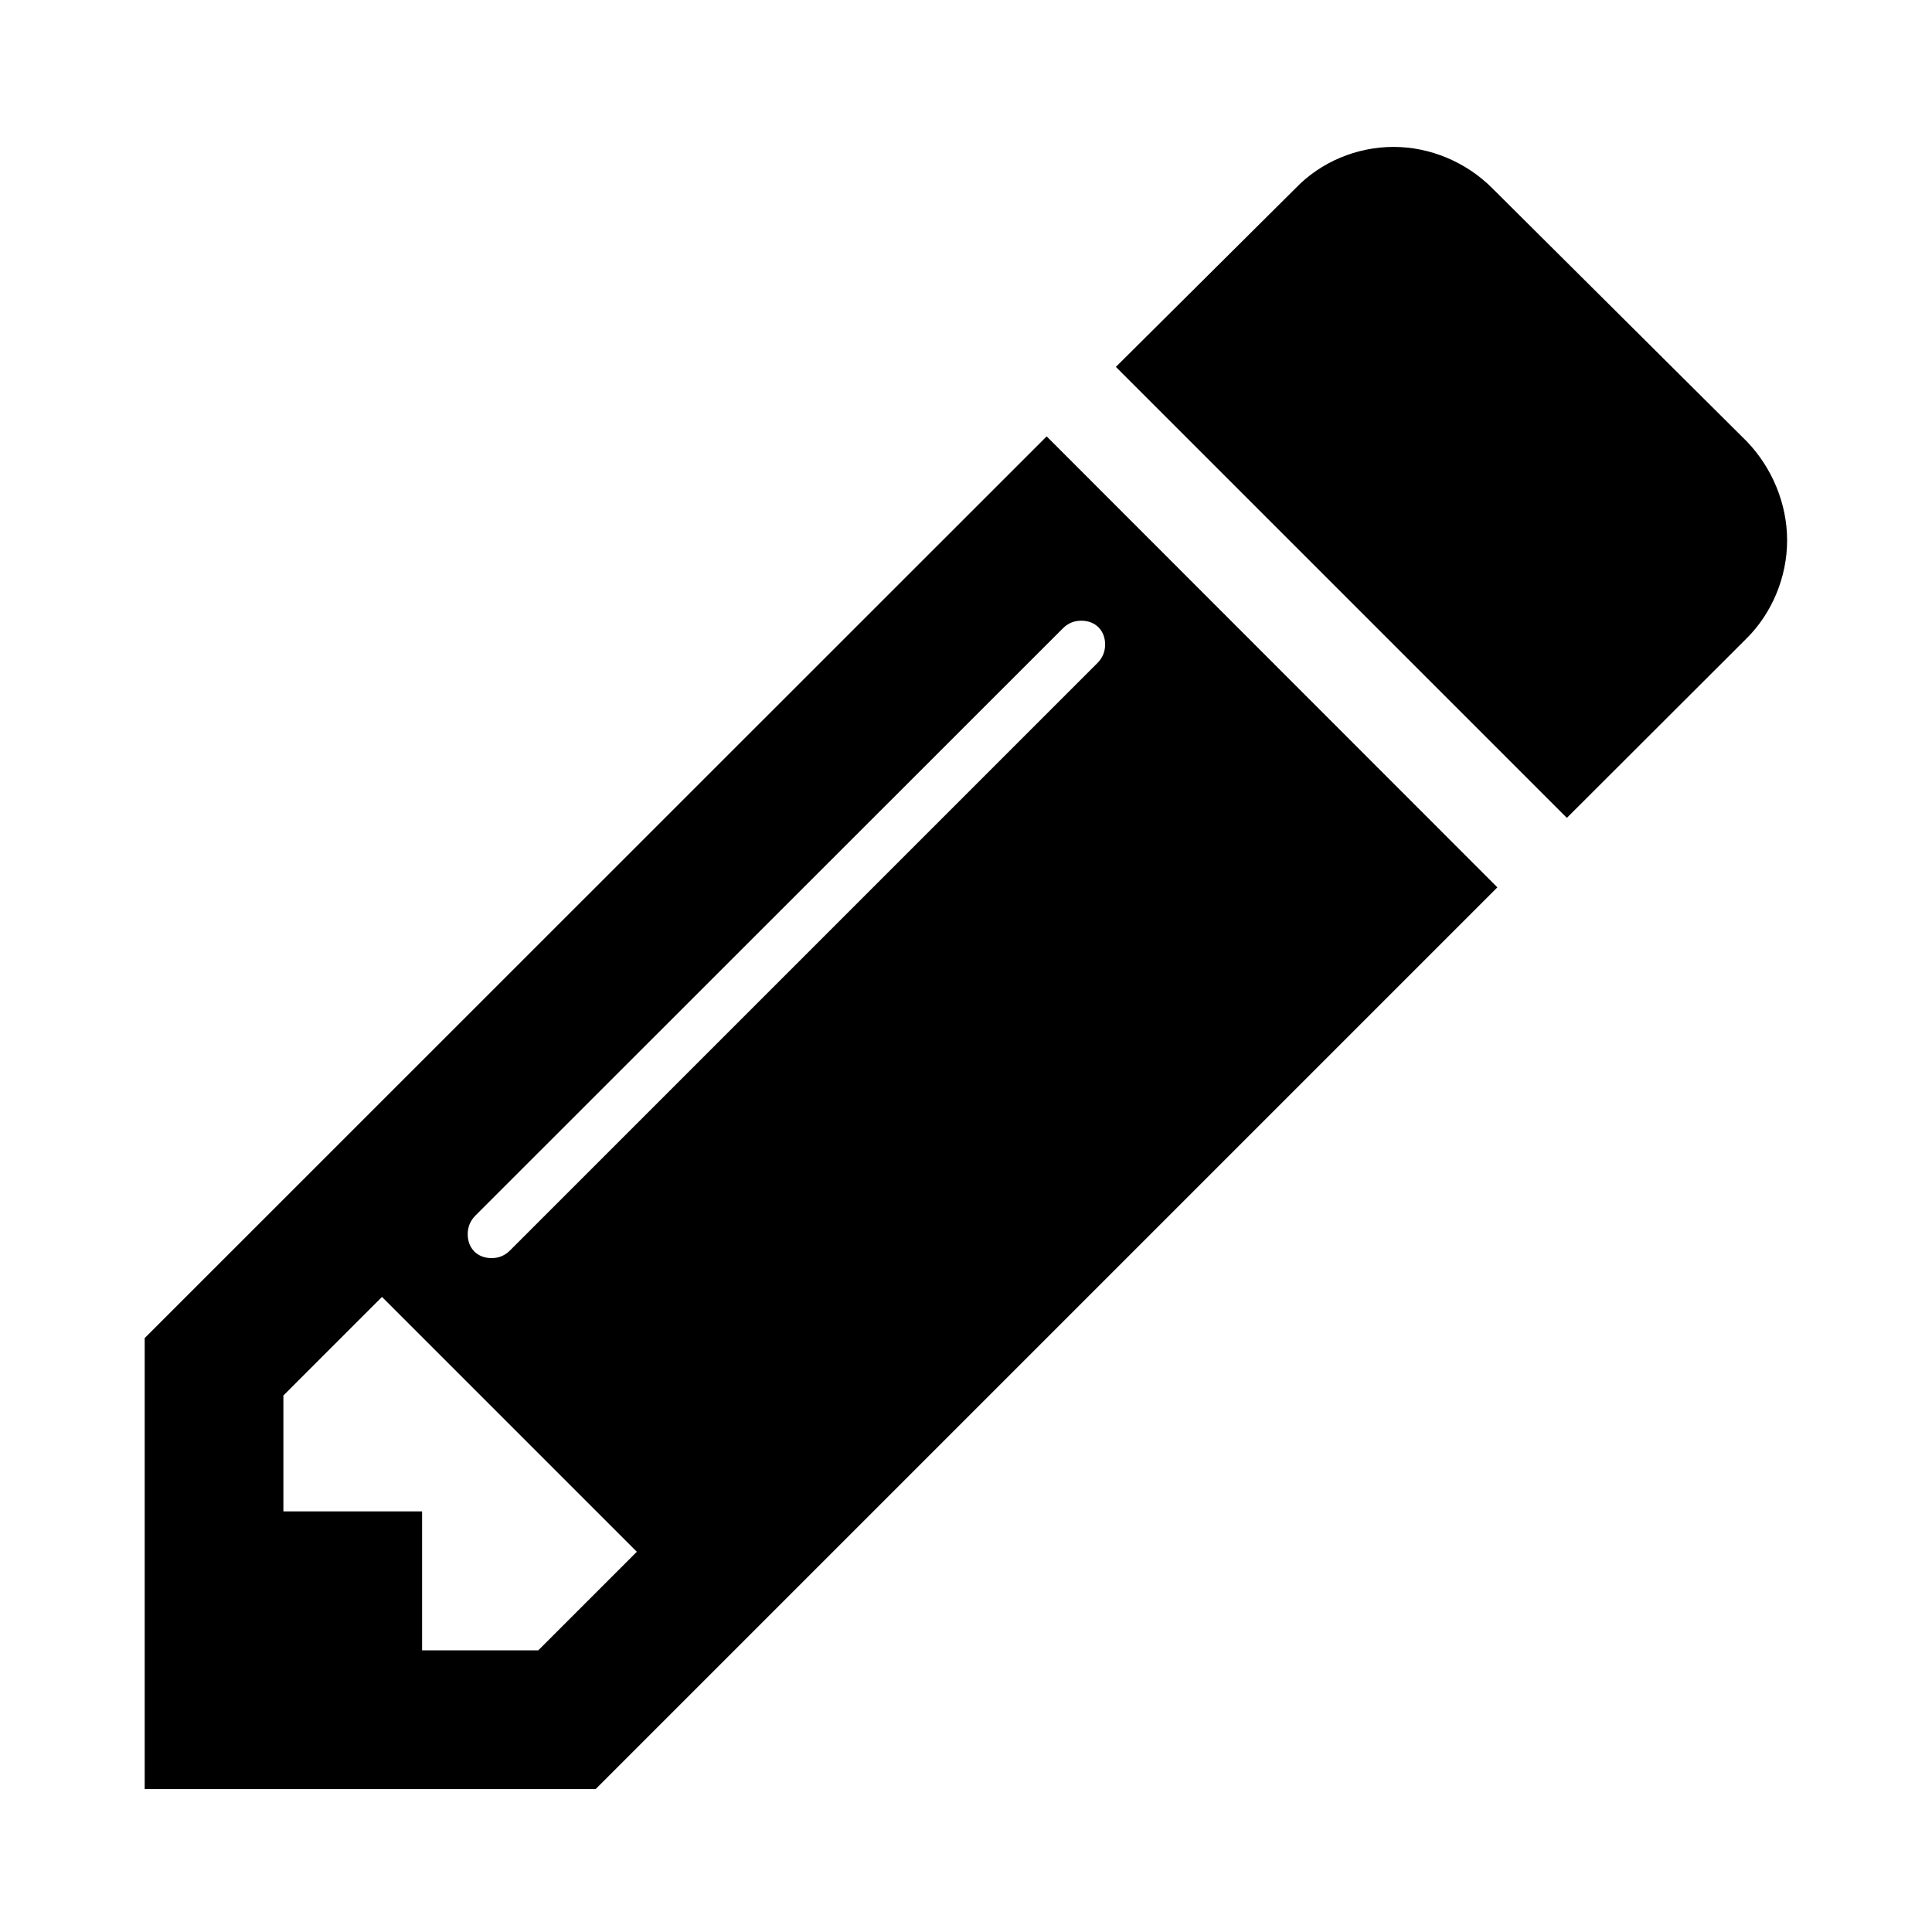
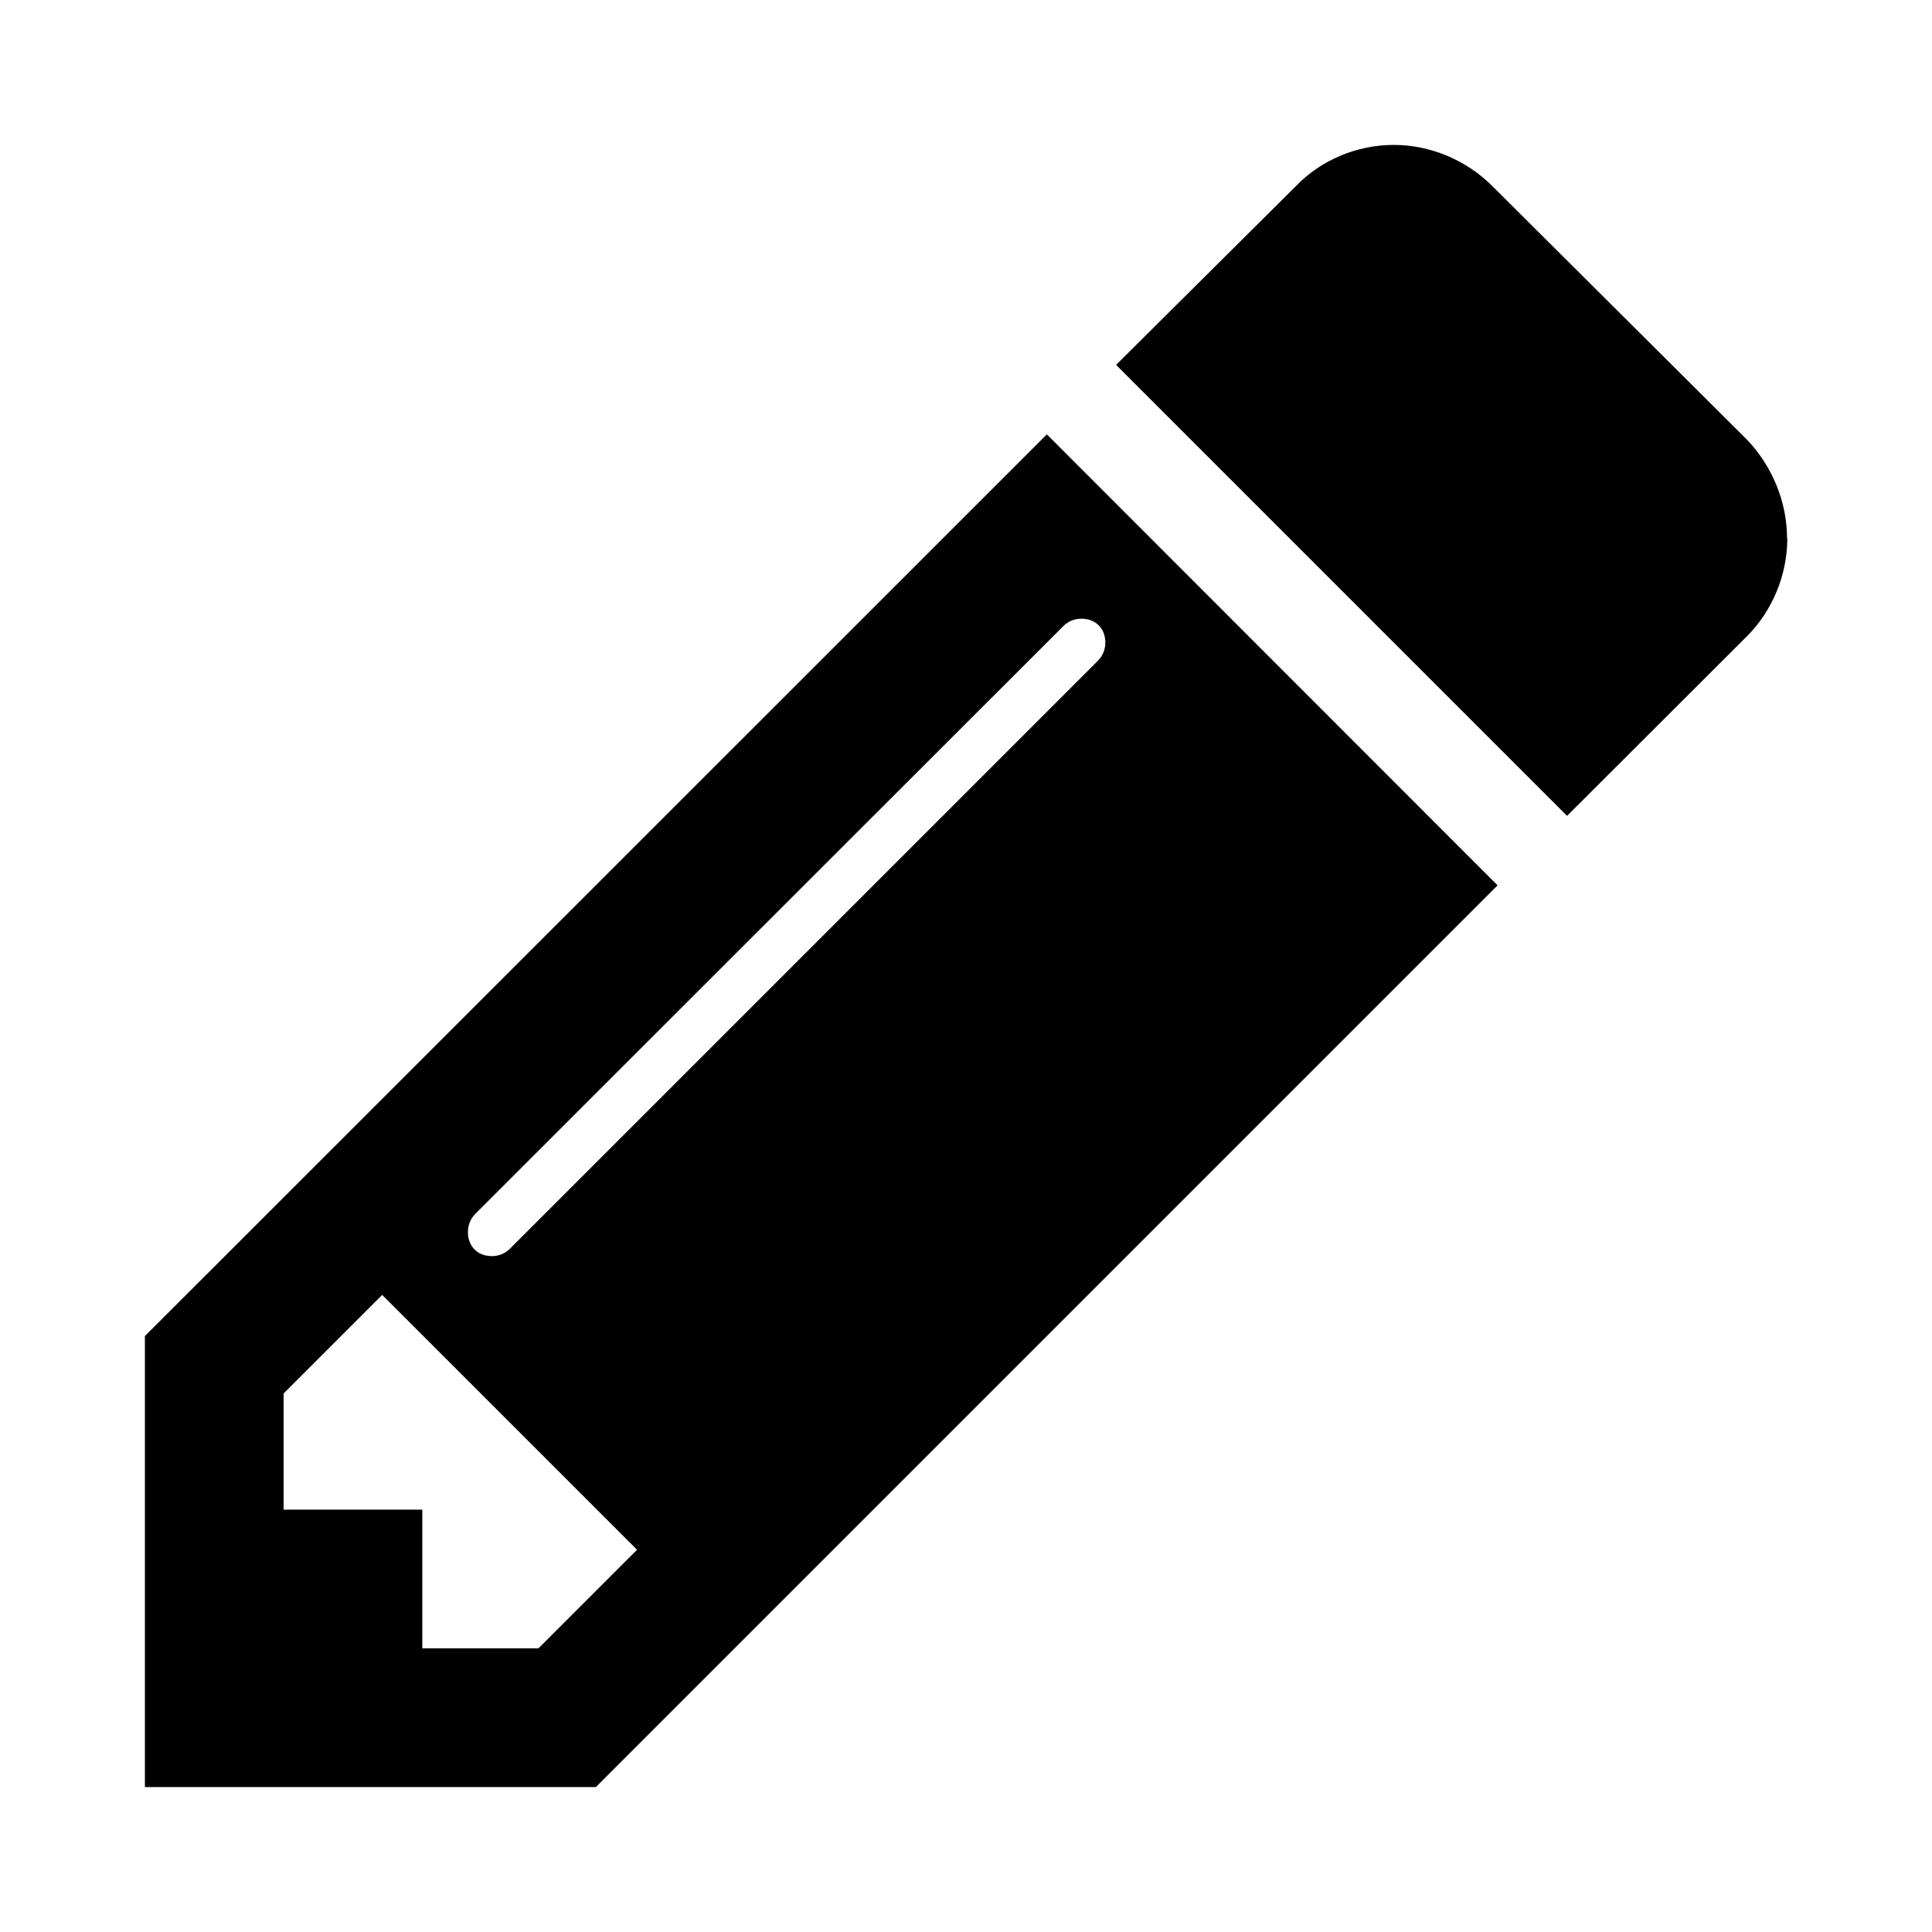
- <svg xmlns="http://www.w3.org/2000/svg" xmlns:xlink="http://www.w3.org/1999/xlink" viewBox="0 0 26.458 26.458">
-   <defs>
-     <symbol viewBox="0 0 24 28" id="a">
-       <path d="M1.501 6.35l.376-.376-.972-.972-.376.376v.442h.529V6.35zm2.162-3.836c0-.054-.037-.091-.091-.091-.025 0-.049.008-.07.029L1.261 4.692C1.24 4.713 1.232 4.738 1.232 4.763c0 .054.037.091.091.091.025 0 .049-.008.07-.029l2.241-2.241c.021-.021.029-.046.029-.07zm-.223-.794L5.159 3.44 1.72 6.879H0V5.159zm2.824.397c0 .14-.058.277-.153.372L5.424 3.175 3.704 1.455l.686-.682C4.485.674 4.622.616 4.763.616c.14 0 .277.058.376.157l.972.967c.095.099.153.236.153.376z" stroke-width=".265" />
+ <svg xmlns="http://www.w3.org/2000/svg" xmlns:xlink="http://www.w3.org/1999/xlink" id="svg72658" version="1.1" viewBox="0 0 100 100" height="100" width="100">
+   <defs id="defs72652">
+     <symbol viewBox="0 0 24 28" id="icon-pencil">
+       <path id="path229952" d="M 1.501,6.35 L 1.877,5.974 L 0.905,5.002 L 0.529,5.378 V 5.821 H 1.058 V 6.35 Z M 3.663,2.514 c 0,-0.054 -0.037,-0.091 -0.091,-0.091 c -0.025,0 -0.049,0.008 -0.07,0.029 L 1.261,4.692 C 1.24,4.713 1.232,4.738 1.232,4.763 c 0,0.054 0.037,0.091 0.091,0.091 c 0.025,0 0.049,-0.008 0.07,-0.029 L 3.634,2.584 c 0.021,-0.021 0.029,-0.046 0.029,-0.07 z M 3.44,1.72 L 5.159,3.44 L 1.72,6.879 H 0 V 5.159 Z m 2.824,0.397 c 0,0.14 -0.058,0.277 -0.153,0.372 L 5.424,3.175 L 3.704,1.455 L 4.39,0.773 C 4.485,0.674 4.622,0.616 4.763,0.616 c 0.14,0 0.277,0.058 0.376,0.157 L 6.11,1.74 c 0.095,0.099 0.153,0.236 0.153,0.376 z" style="stroke-width:0.265" />
    </symbol>
  </defs>
-   <use height="100%" width="100%" xlink:href="#a" transform="matrix(3.8 0 0 3.8 -5.2 -.2)" />
+   <g transform="translate(0,-270.5416)" id="layer1">
+     <use height="100%" width="100%" y="0" x="0" xlink:href="#icon-pencil" style="fill:black;stroke:none" transform="matrix(3.799964,0,0,3.799964,-19.6426,269.6824)" id="use298979" />
+   </g>
</svg>
